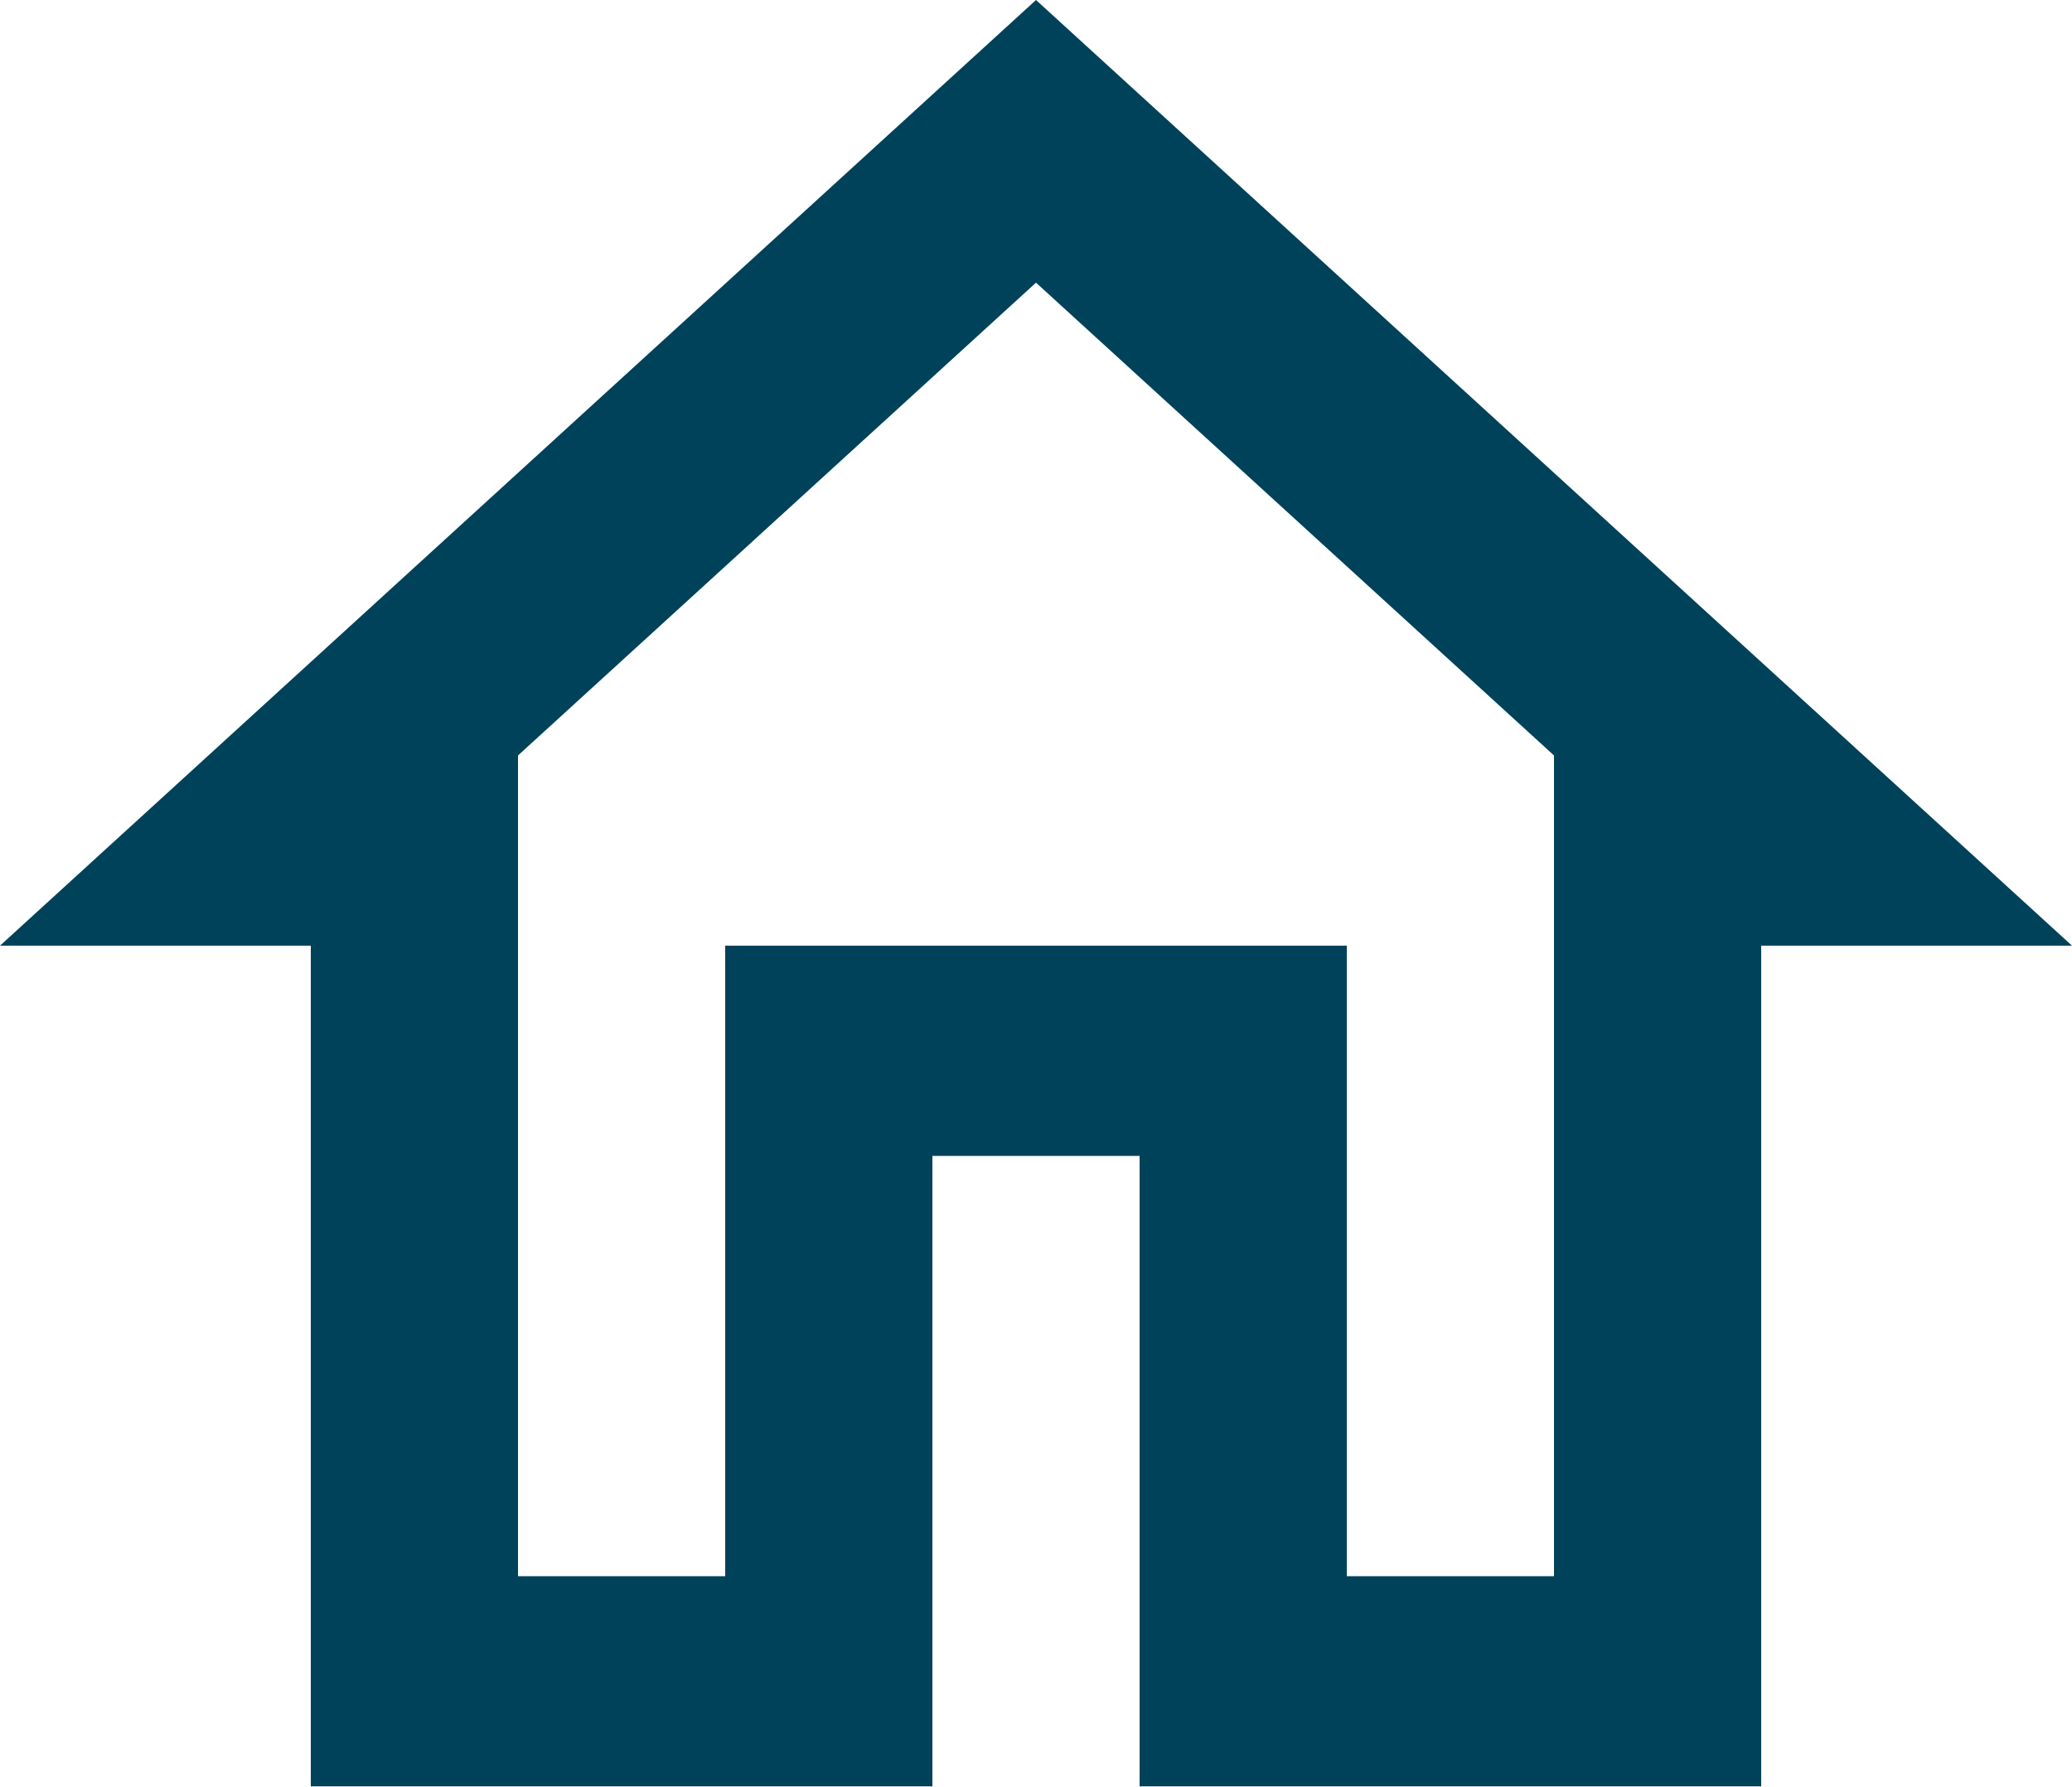
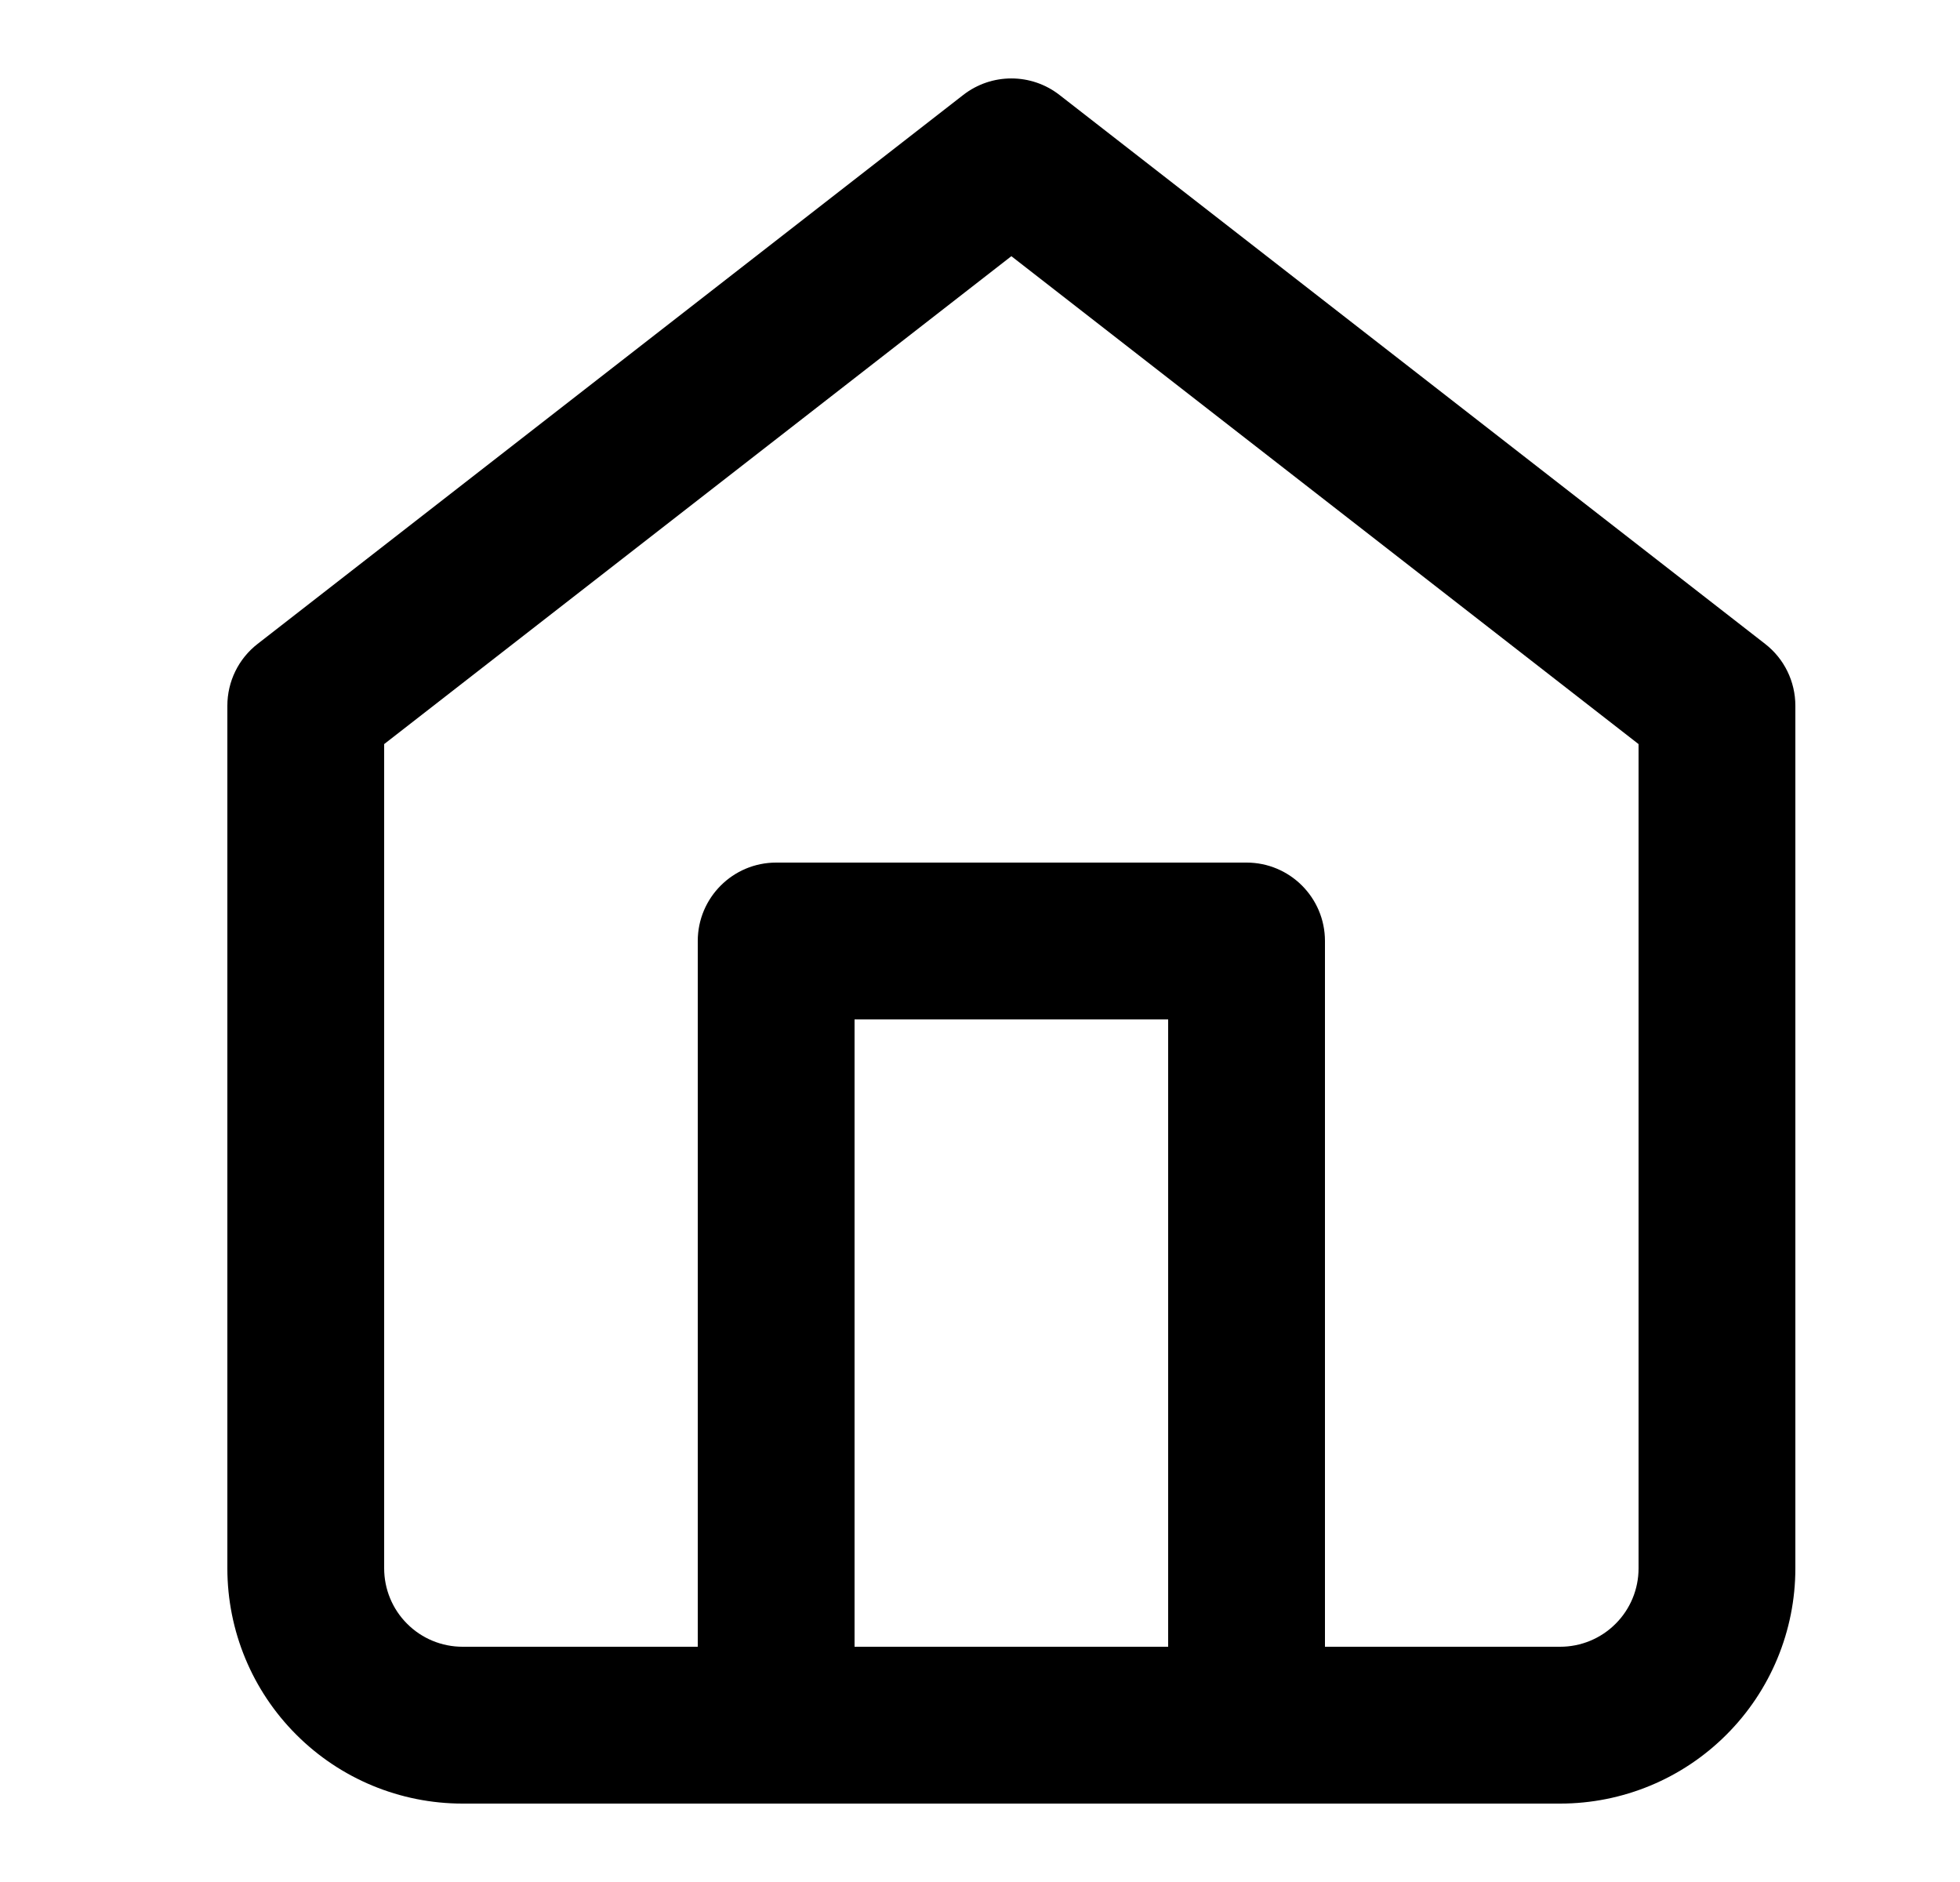
- <svg xmlns="http://www.w3.org/2000/svg" width="29" height="25" viewBox="0 0 29 25" fill="none">
-   <path d="M14.5 3.956L21.75 10.573V22.059H18.85V13.235H10.15V22.059H7.25V10.573L14.5 3.956ZM14.5 0L0 13.235H4.35V25H13.05V16.177H15.95V25H24.65V13.235H29L14.5 0Z" fill="#00425A" />
+ <svg xmlns="http://www.w3.org/2000/svg" width="25" height="24" viewBox="0 0 25 24" fill="none">
+   <path fill-rule="evenodd" clip-rule="evenodd" d="M12.286 1.211C12.647 0.93 13.153 0.93 13.514 1.211L22.514 8.211C22.758 8.4 22.9 8.691 22.9 9V20C22.9 20.796 22.584 21.559 22.021 22.121C21.459 22.684 20.696 23 19.9 23H5.9C5.104 23 4.341 22.684 3.779 22.121C3.216 21.559 2.9 20.796 2.9 20V9C2.9 8.691 3.042 8.4 3.286 8.211L12.286 1.211ZM4.9 9.489V20C4.9 20.265 5.005 20.52 5.193 20.707C5.38 20.895 5.635 21 5.9 21H19.9C20.165 21 20.42 20.895 20.607 20.707C20.795 20.52 20.9 20.265 20.9 20V9.489L12.9 3.267L4.9 9.489Z" fill="#000" />
+   <path fill-rule="evenodd" clip-rule="evenodd" d="M8.9 12C8.9 11.448 9.348 11 9.9 11H15.9C16.452 11 16.9 11.448 16.9 12V22C16.9 22.552 16.452 23 15.9 23C15.348 23 14.9 22.552 14.9 22V13H10.9V22C10.9 22.552 10.452 23 9.9 23C9.348 23 8.9 22.552 8.9 22V12Z" fill="#000" />
</svg>
